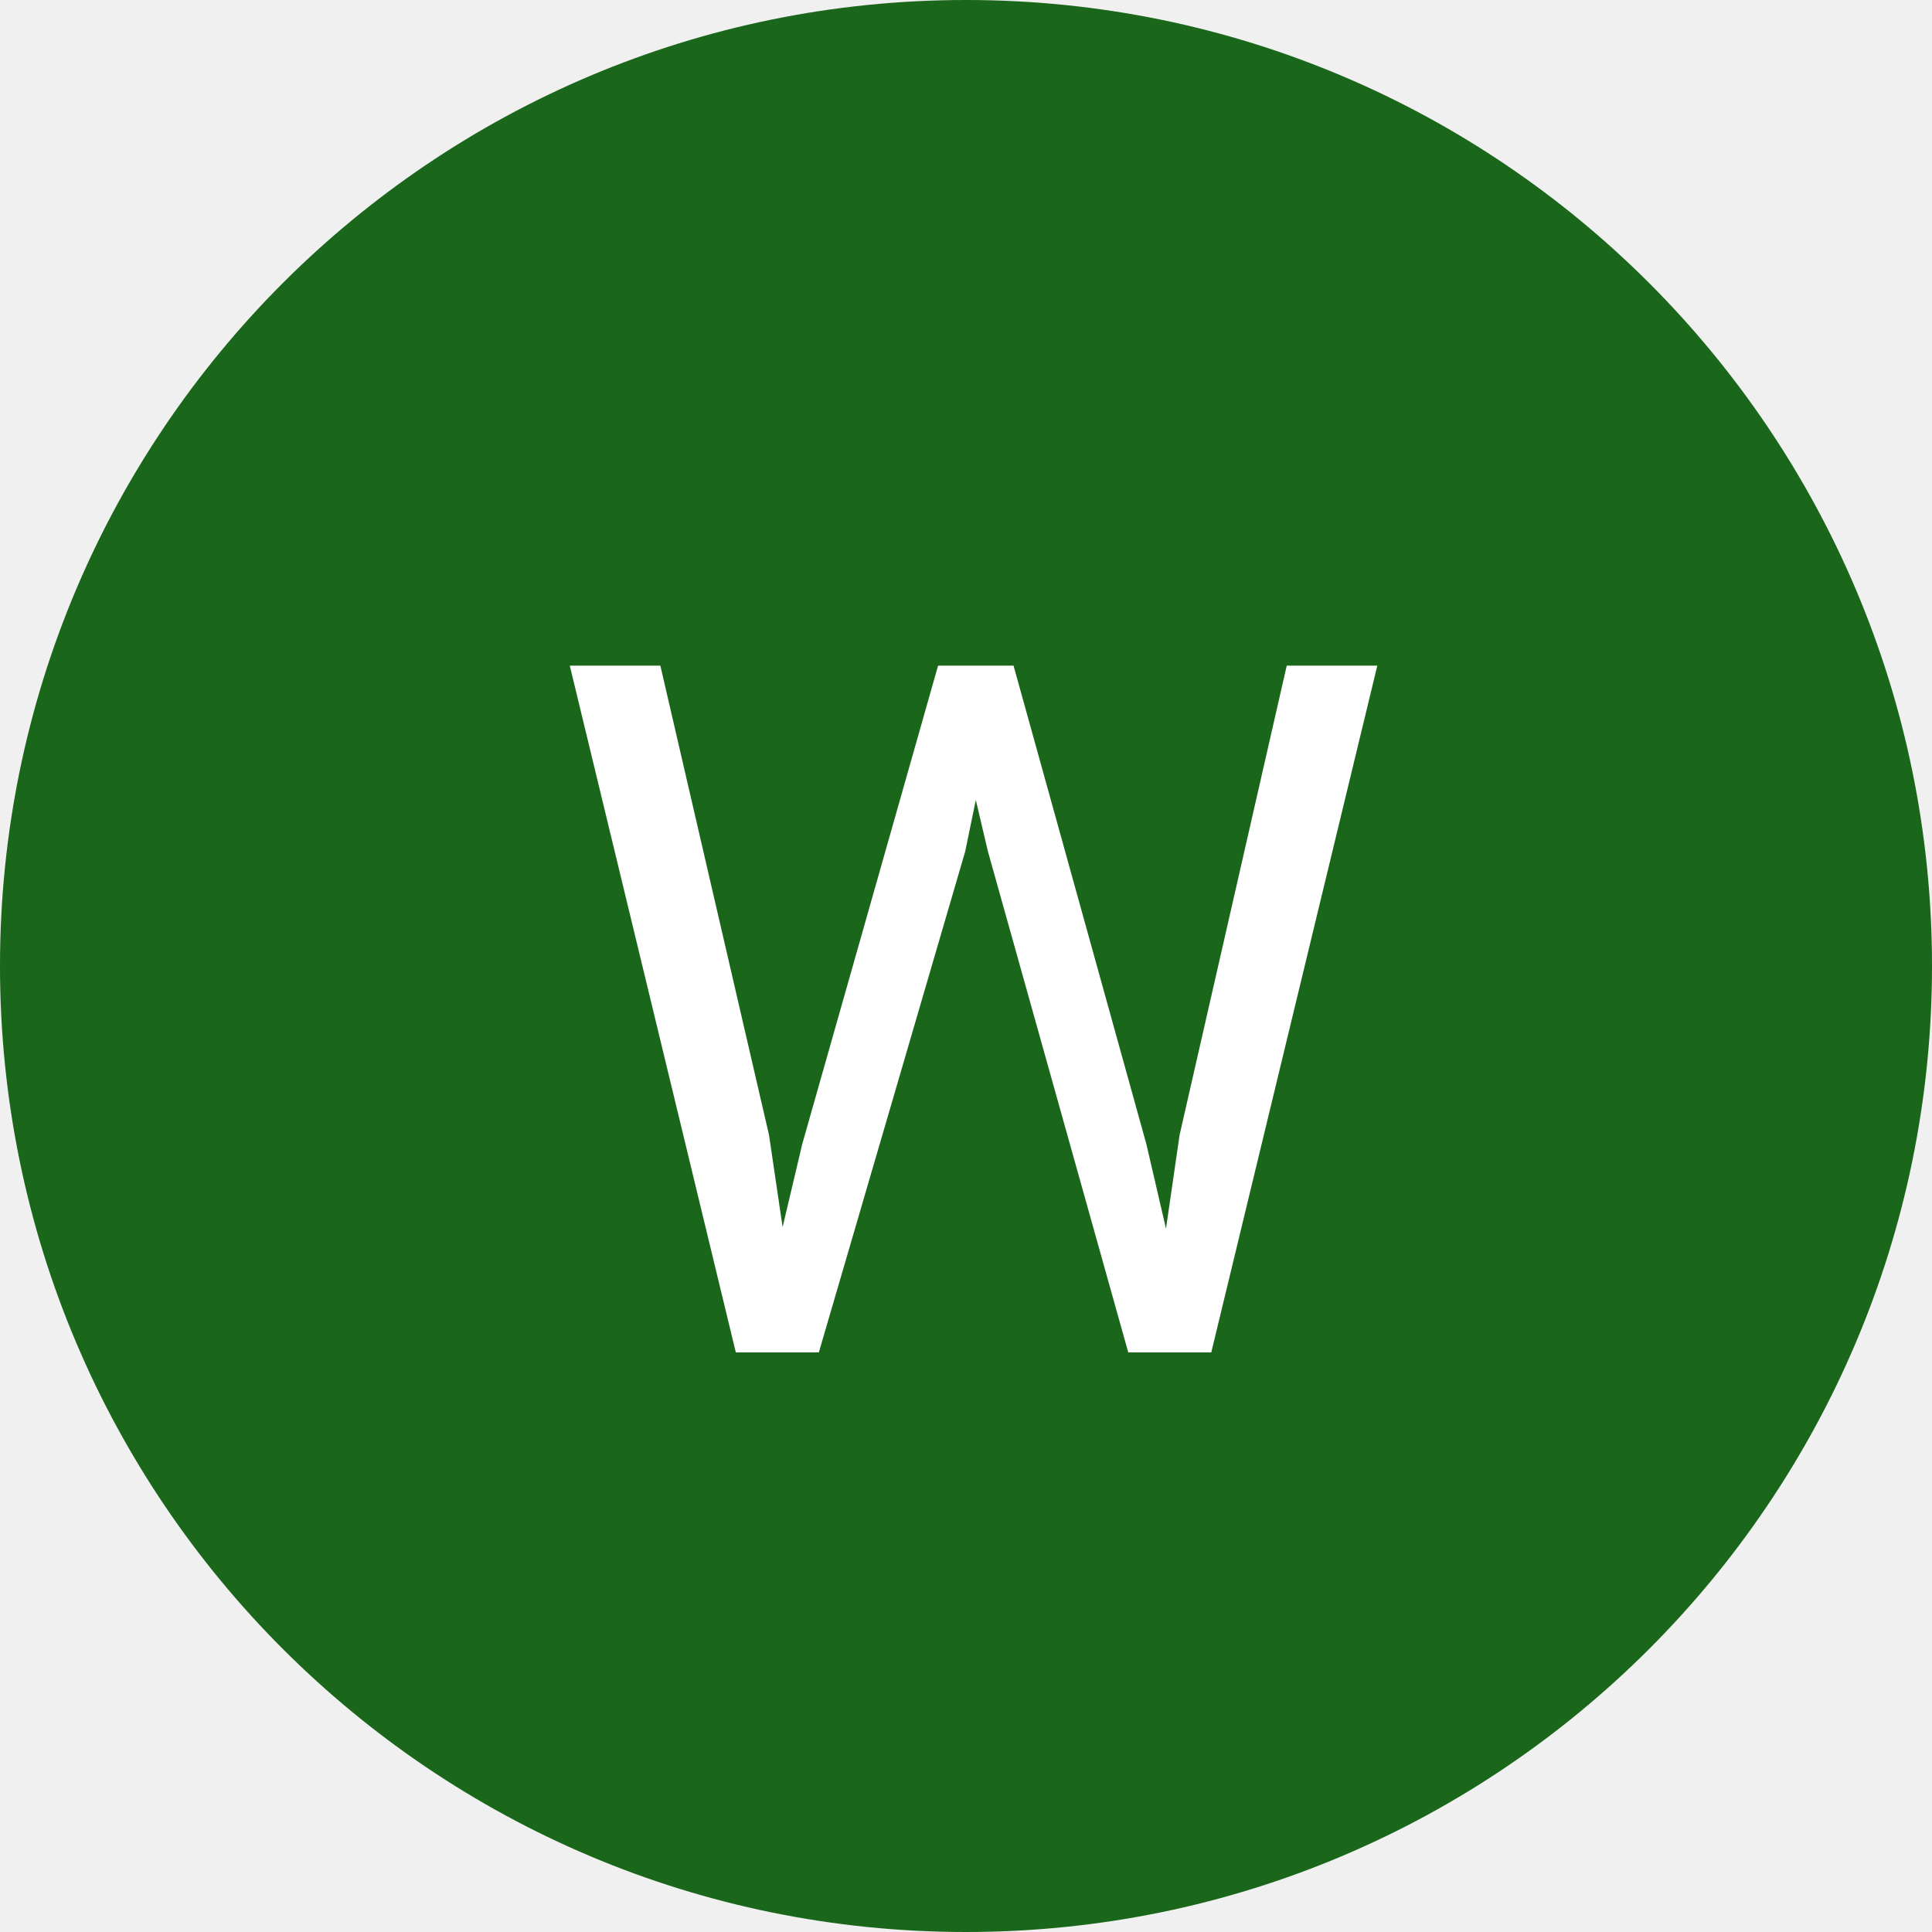
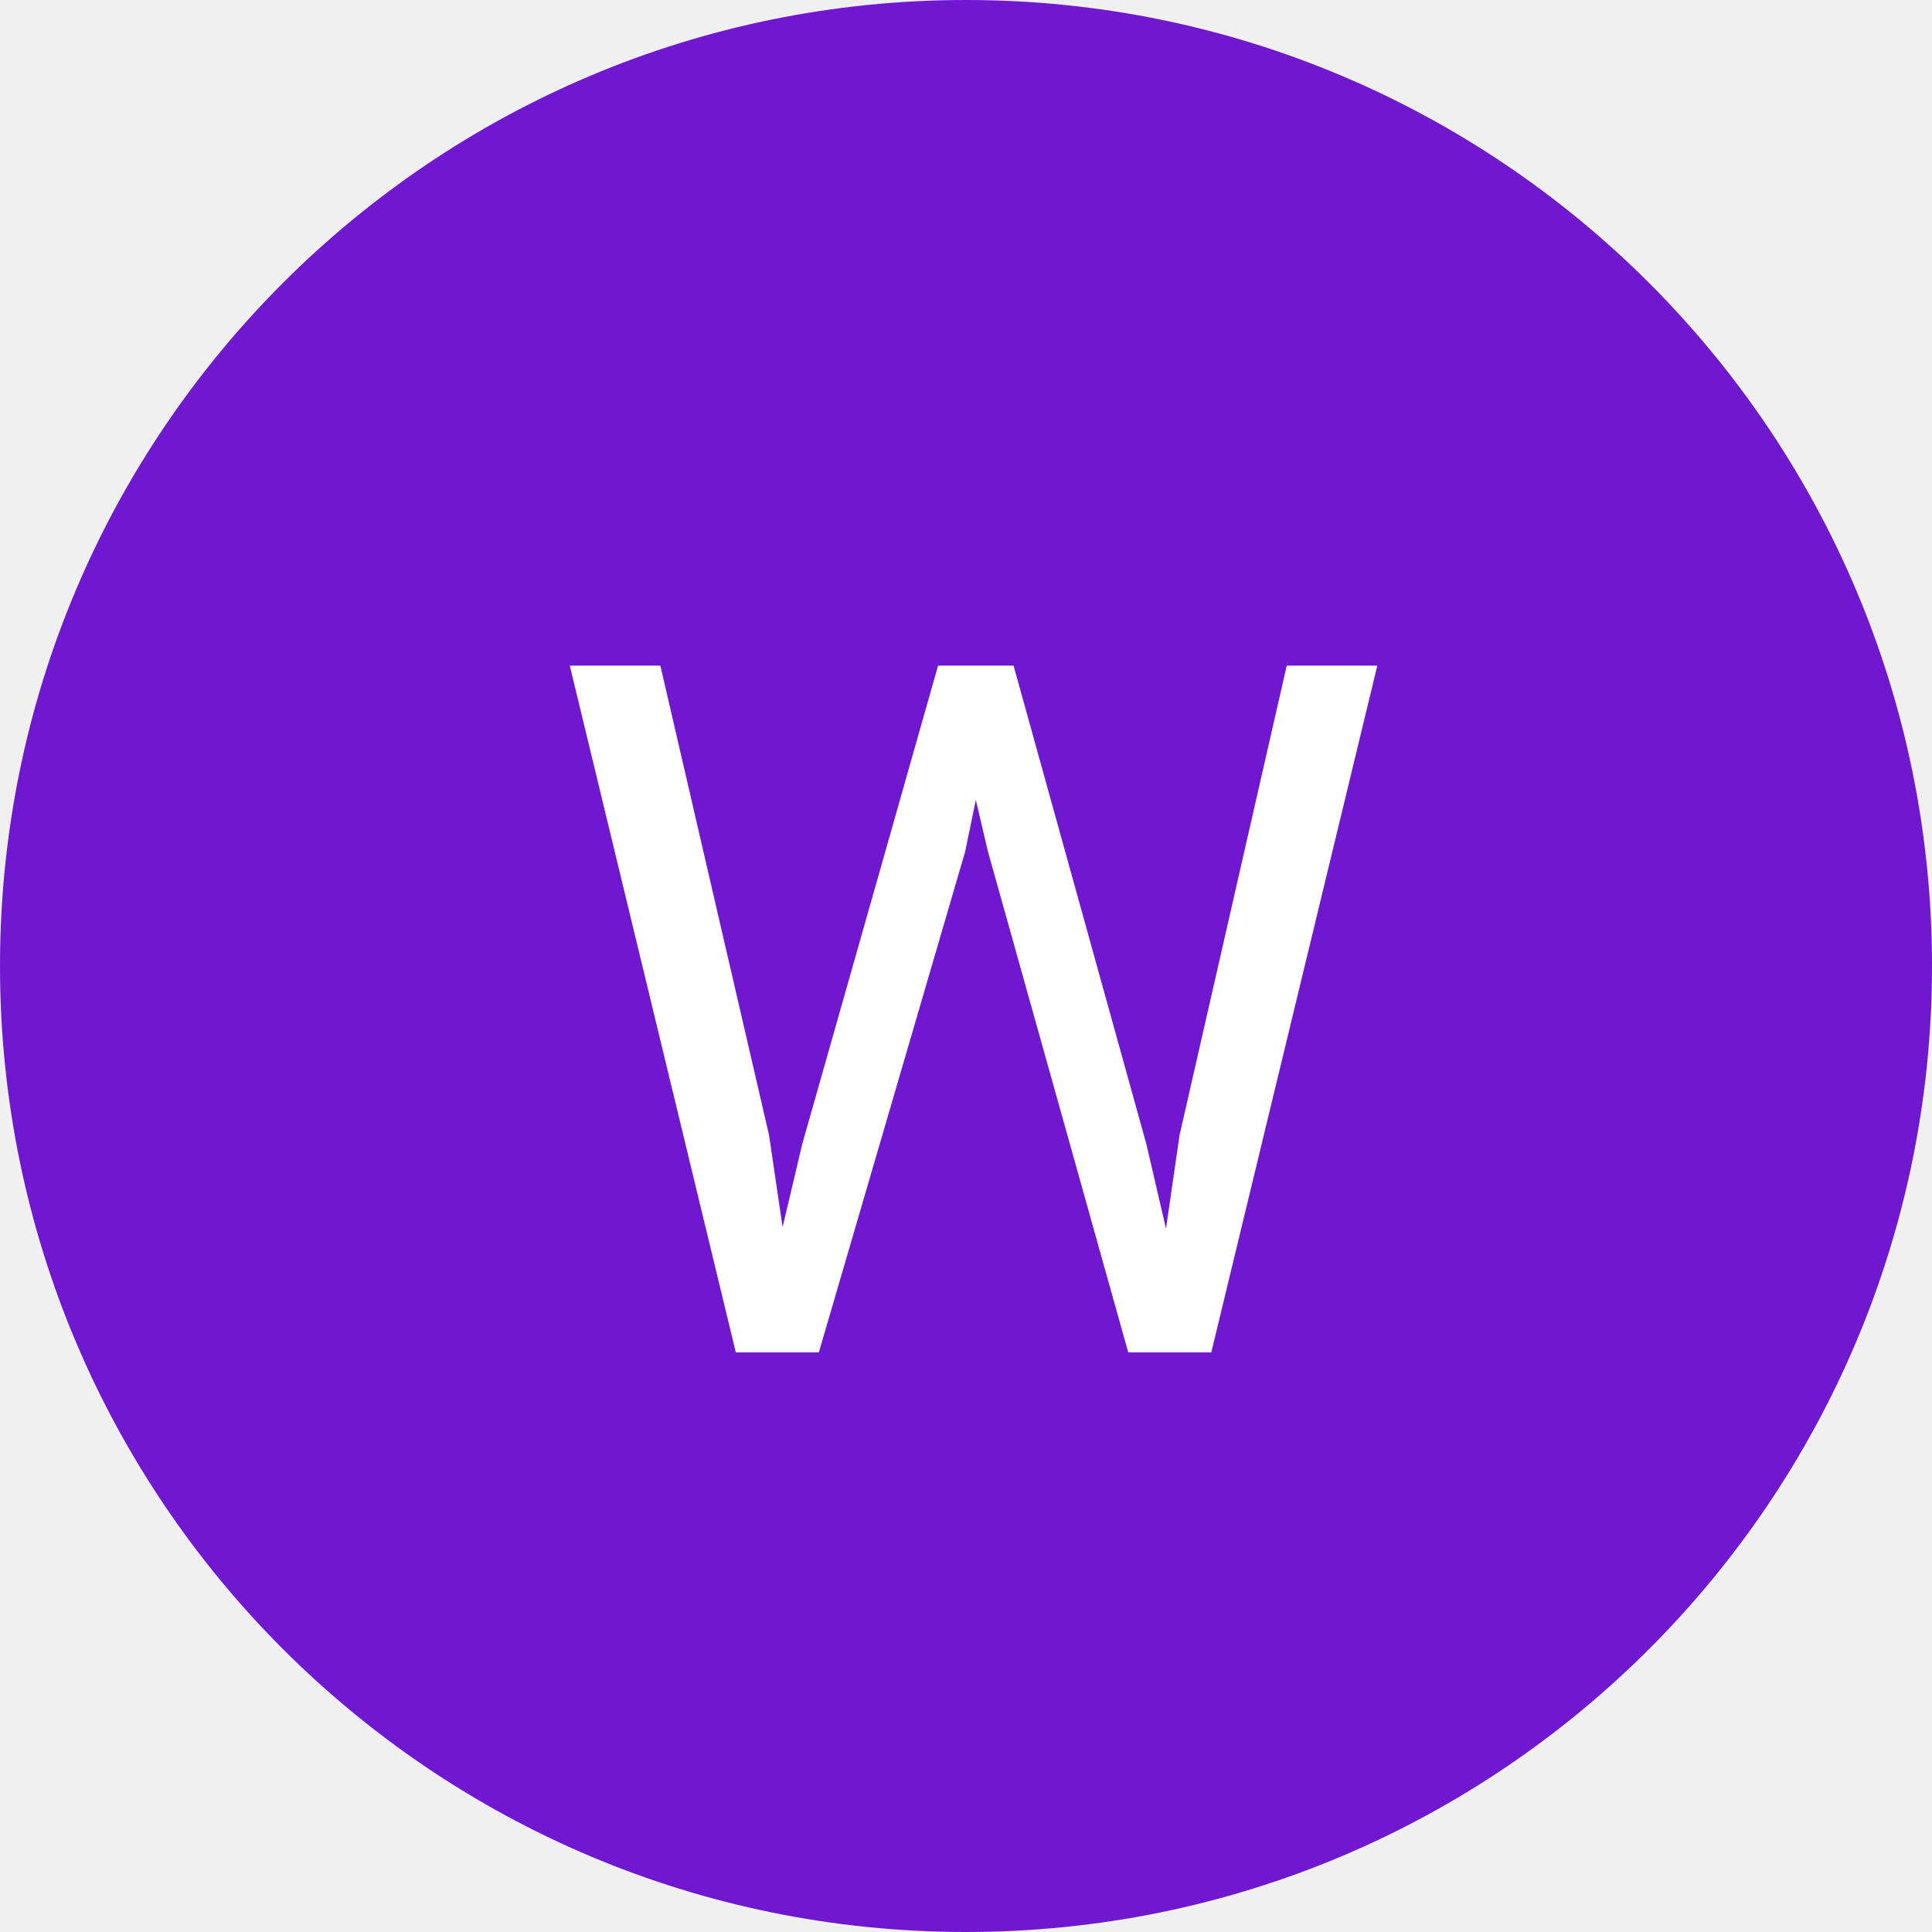
<svg xmlns="http://www.w3.org/2000/svg" width="20px" height="20px" viewBox="0 0 20 20" version="1.1">
  <g id="Symbols" stroke="none" stroke-width="1" fill="none" fill-rule="evenodd">
    <g id="BF/IDP/bet-record/single-win">
      <g>
-         <circle id="Oval" fill="#1A661A" cx="10" cy="10" r="10" />
+         <circle id="Oval" fill="#7017D0" cx="10" cy="10" r="10" />
        <text id="W" font-family="Roboto-Medium, Roboto" font-size="10" font-weight="400" fill="#FFFFFF">
          <tspan x="5.601" y="14">W</tspan>
        </text>
      </g>
    </g>
  </g>
</svg>
